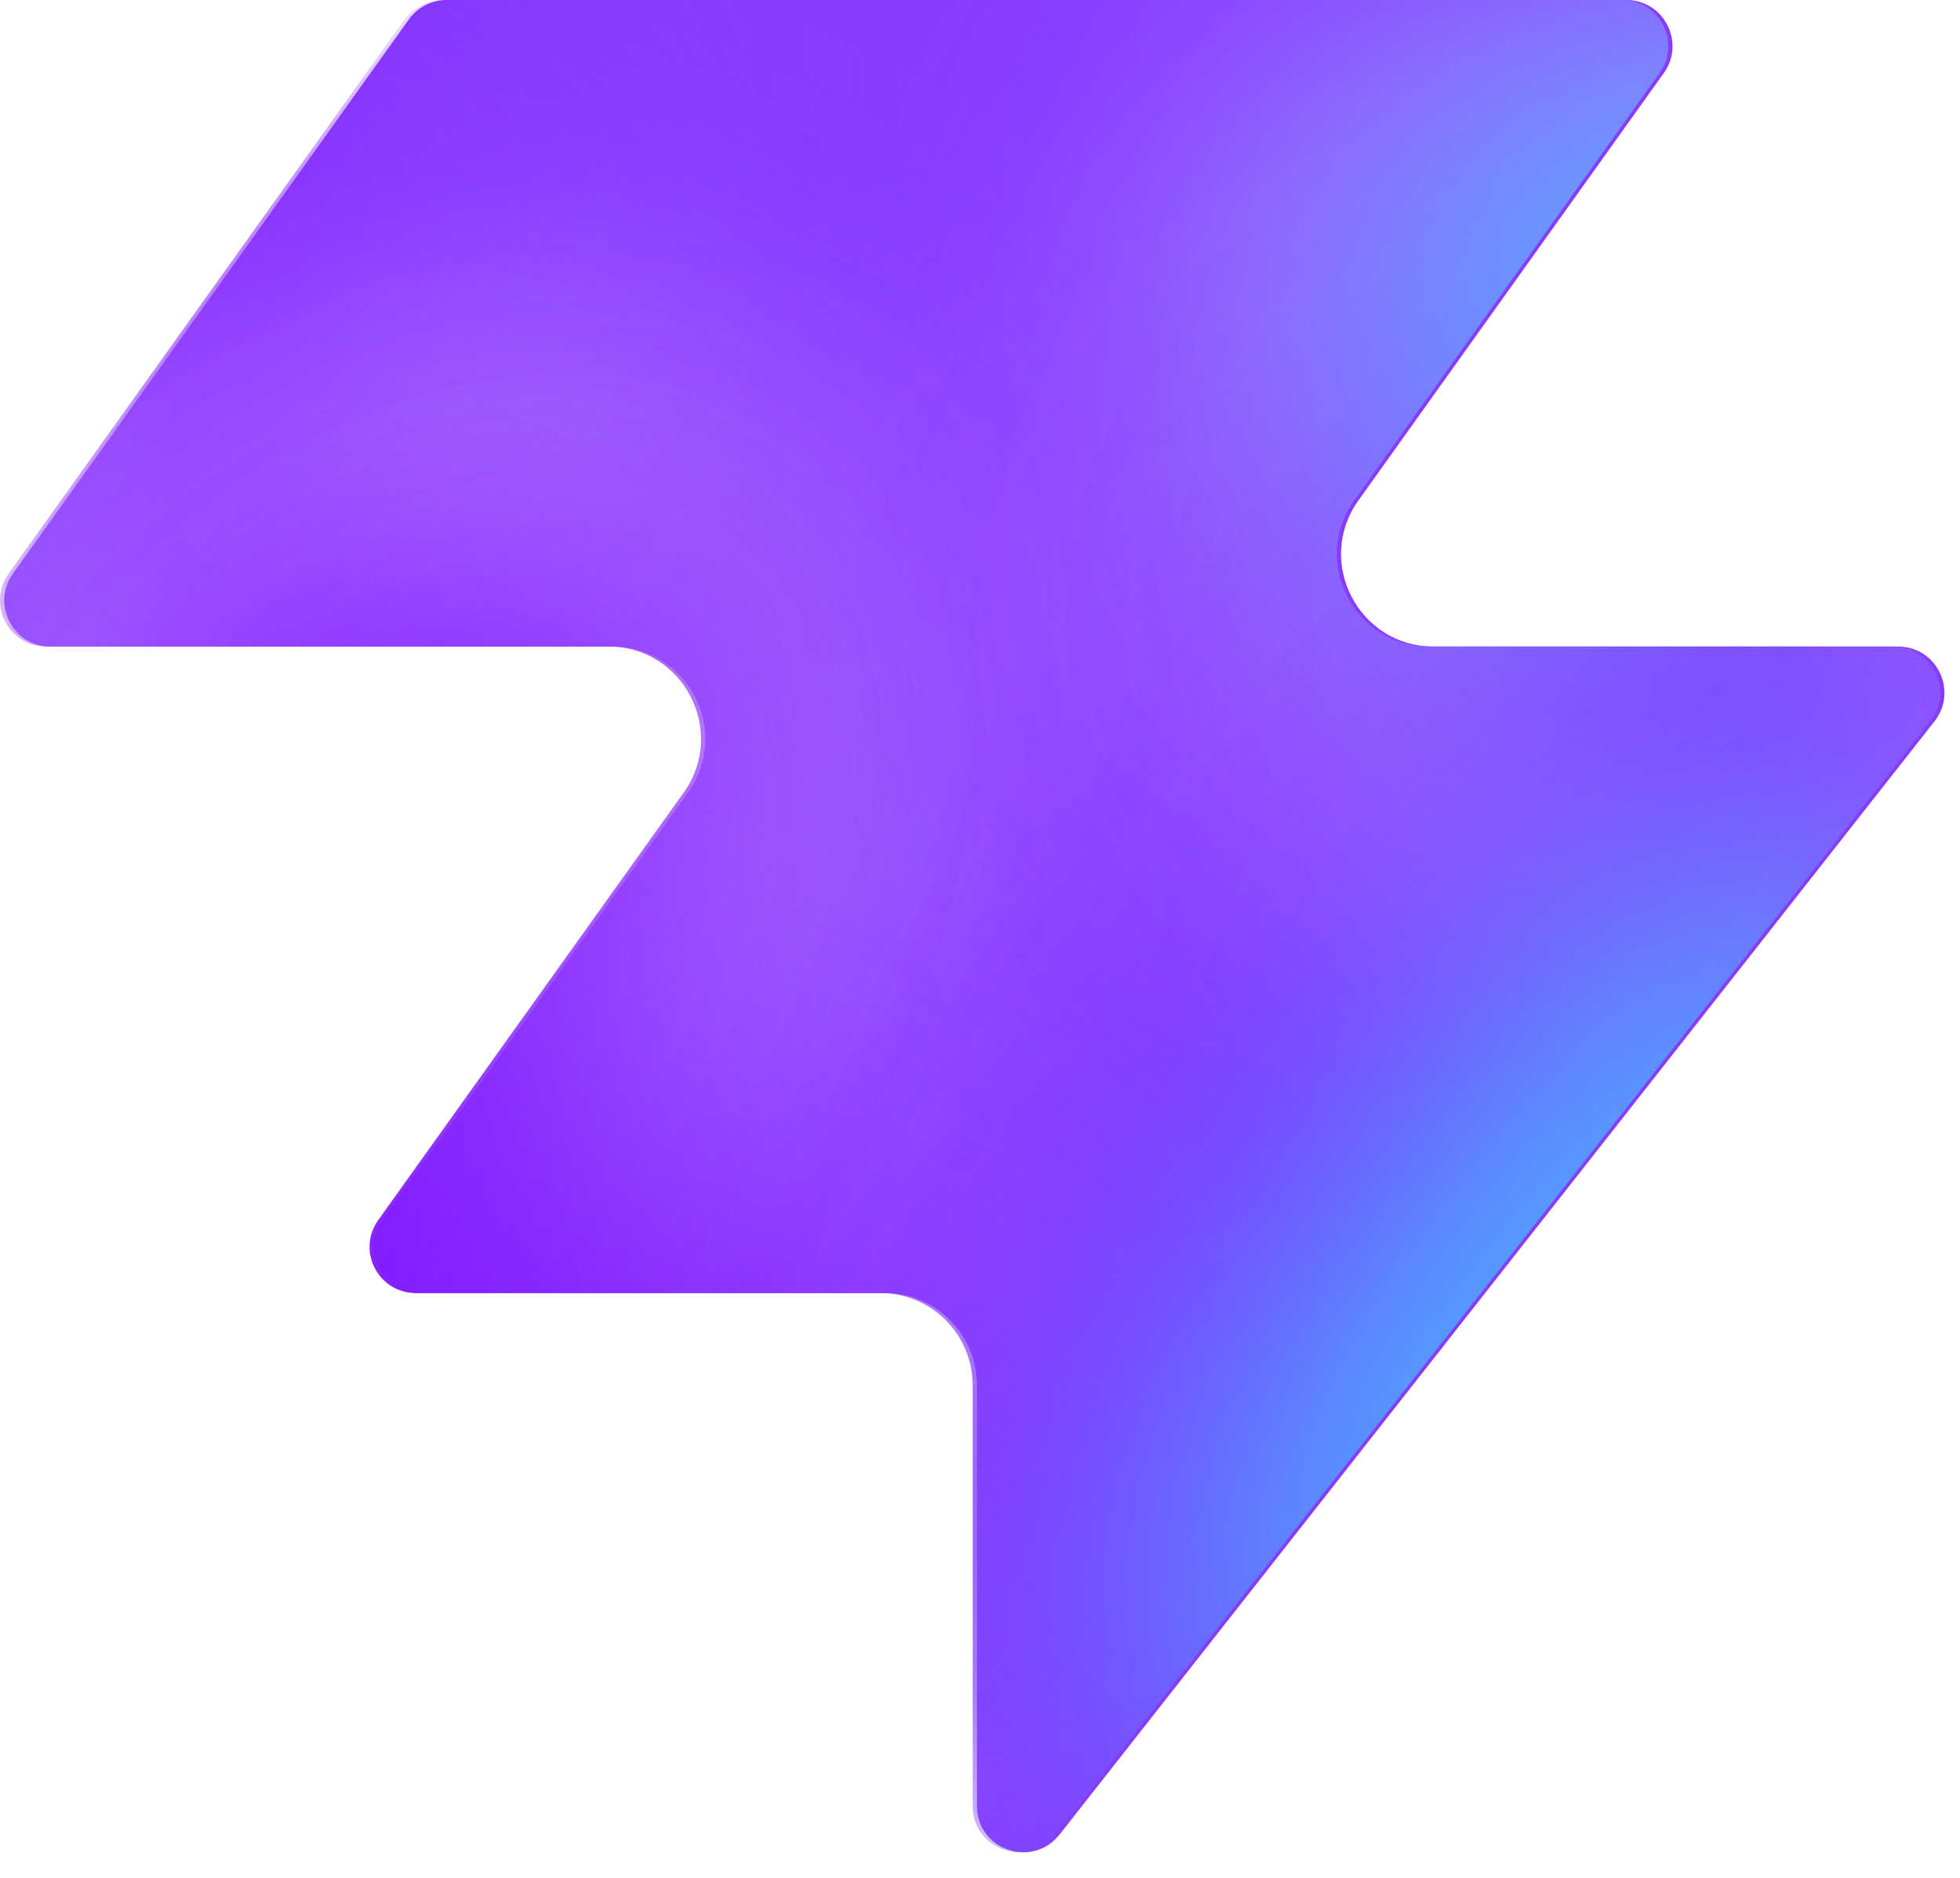
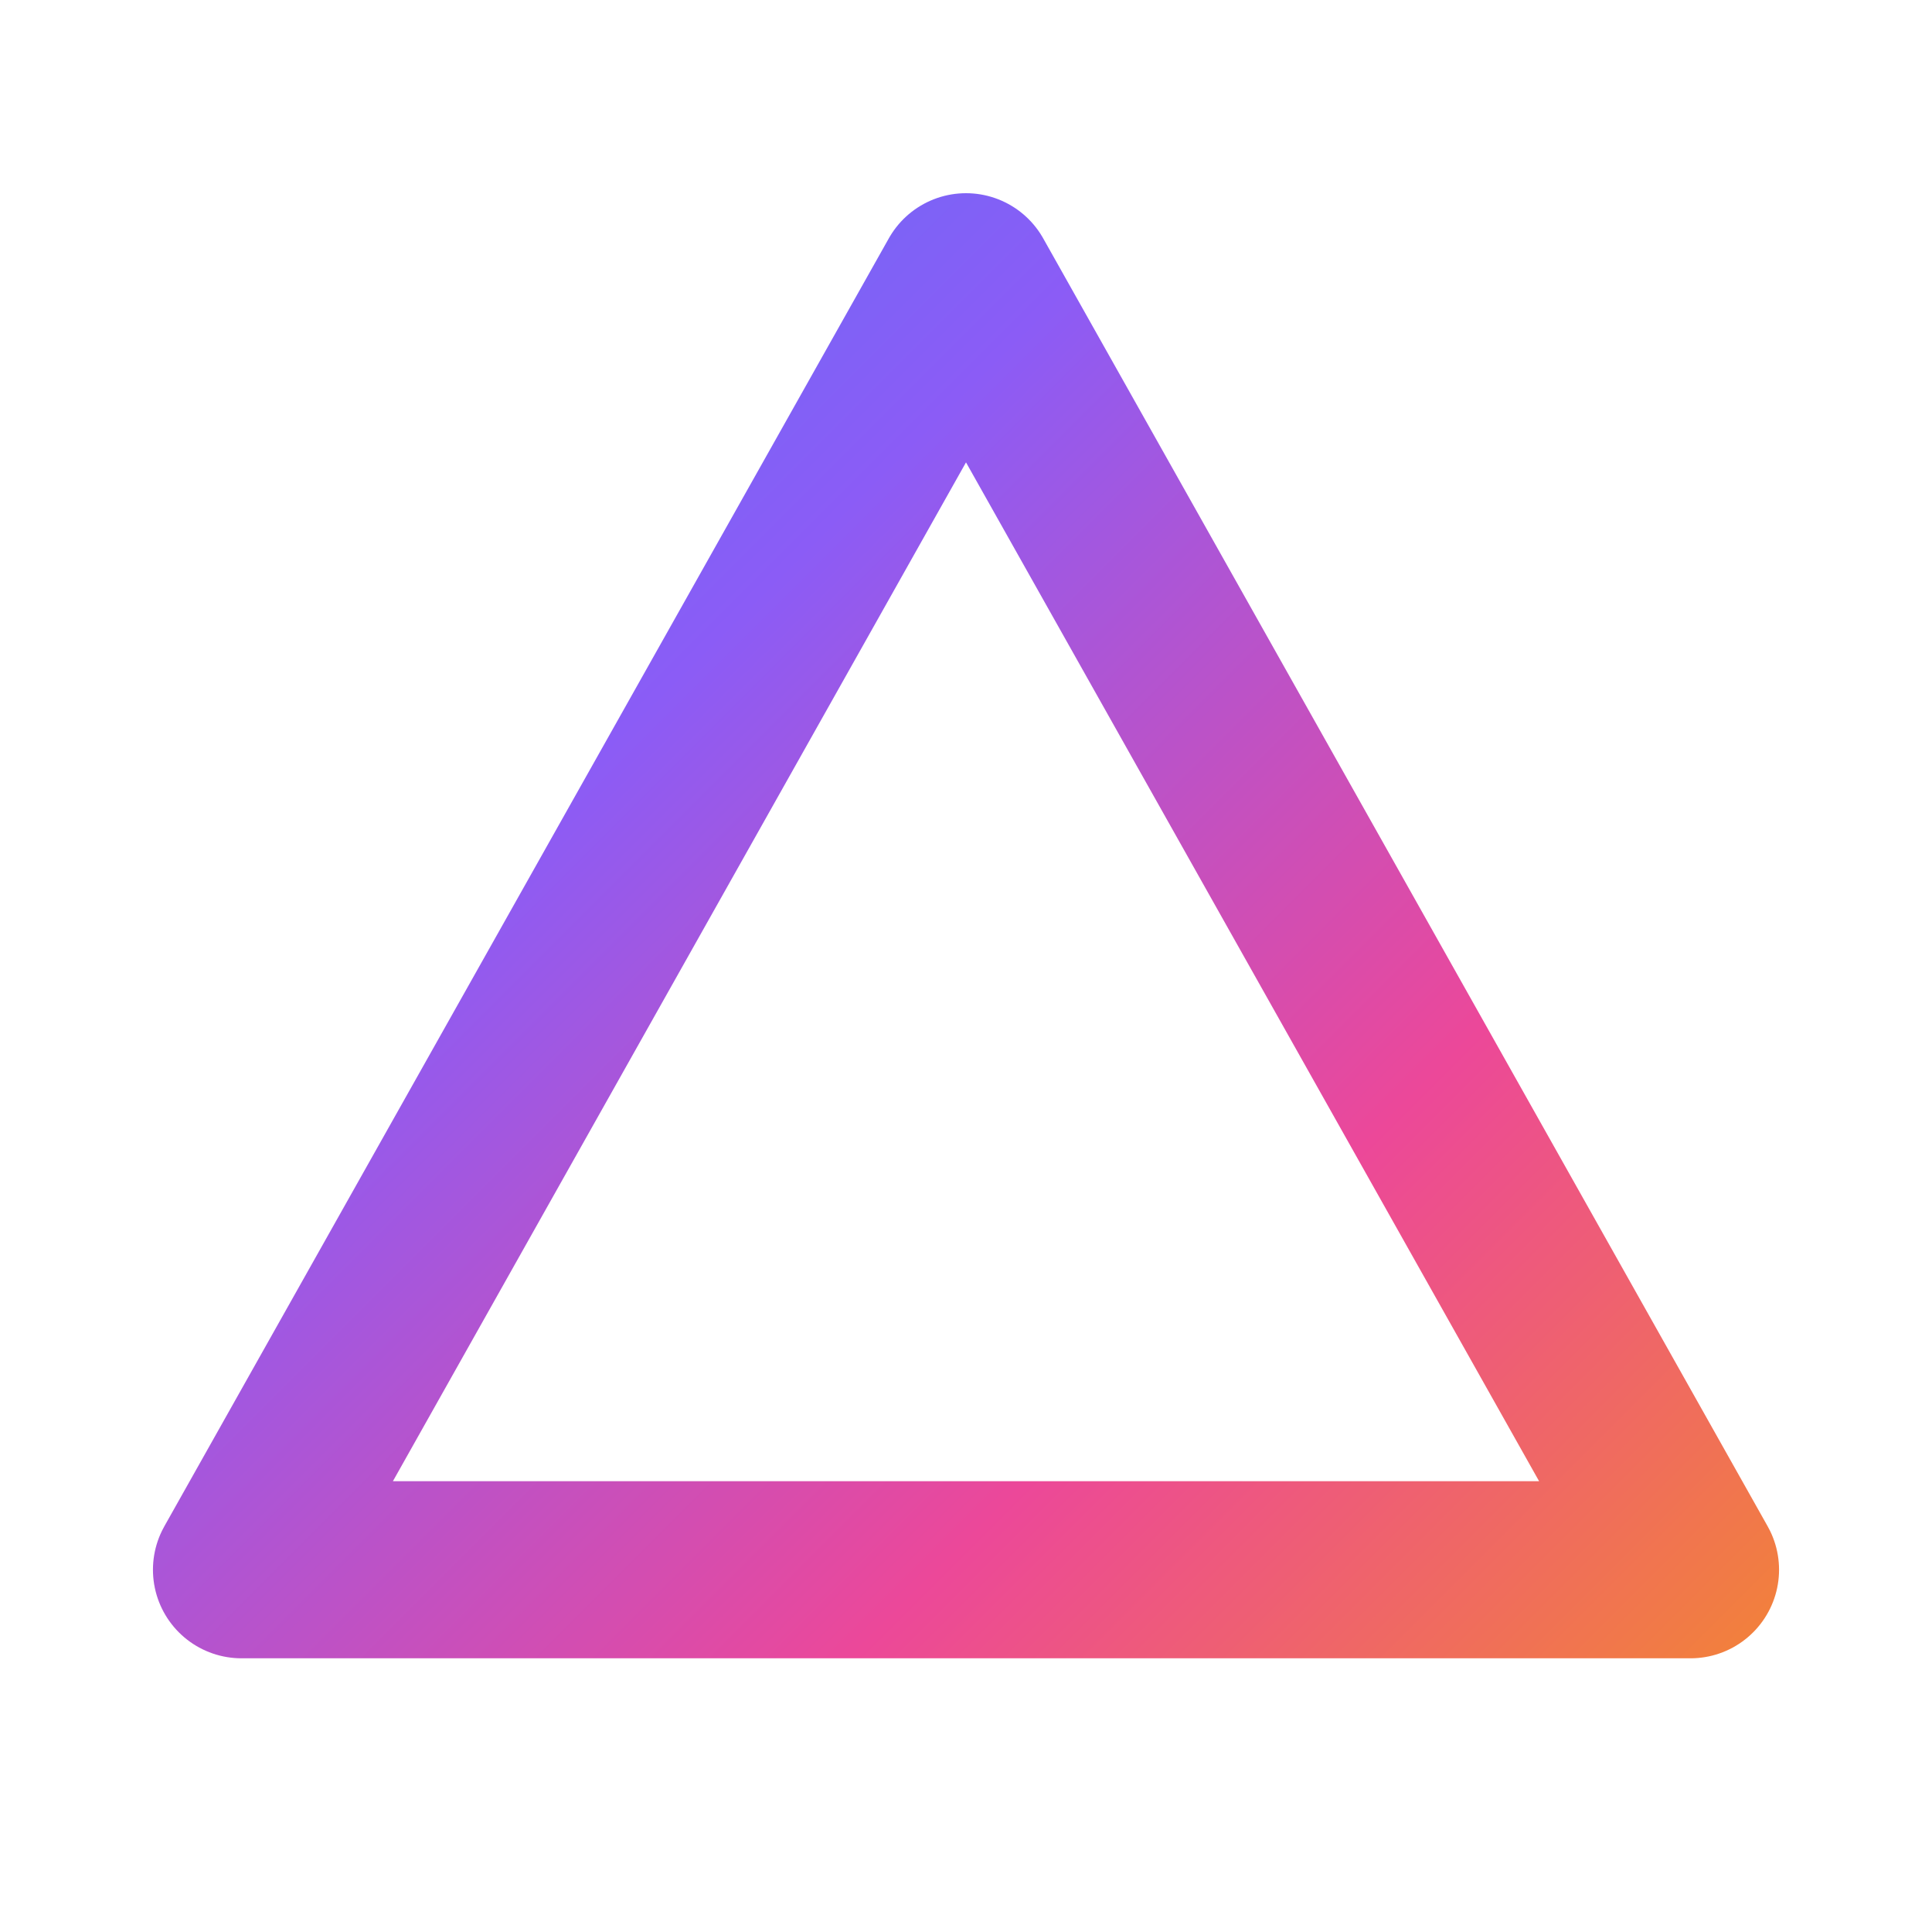
- <svg xmlns="http://www.w3.org/2000/svg" width="48" height="46" fill="none" viewBox="0 0 48 46">
-   <path fill="#863bff" d="M25.946 44.938c-.664.845-2.021.375-2.021-.698V33.937a2.26 2.26 0 0 0-2.262-2.262H10.287c-.92 0-1.456-1.04-.92-1.788l7.48-10.471c1.07-1.497 0-3.578-1.842-3.578H1.237c-.92 0-1.456-1.04-.92-1.788L10.013.474c.214-.297.556-.474.92-.474h28.894c.92 0 1.456 1.04.92 1.788l-7.48 10.471c-1.07 1.498 0 3.579 1.842 3.579h11.377c.943 0 1.473 1.088.89 1.83L25.947 44.94z" style="fill:#863bff;fill:color(display-p3 .525 .23 1);fill-opacity:1" />
-   <mask id="a" width="48" height="46" x="0" y="0" maskUnits="userSpaceOnUse" style="mask-type:alpha">
-     <path fill="#000" d="M25.842 44.938c-.664.844-2.021.375-2.021-.698V33.937a2.26 2.26 0 0 0-2.262-2.262H10.183c-.92 0-1.456-1.04-.92-1.788l7.48-10.471c1.07-1.498 0-3.579-1.842-3.579H1.133c-.92 0-1.456-1.04-.92-1.787L9.91.473c.214-.297.556-.474.92-.474h28.894c.92 0 1.456 1.04.92 1.788l-7.48 10.471c-1.07 1.498 0 3.578 1.842 3.578h11.377c.943 0 1.473 1.088.89 1.832L25.843 44.94z" style="fill:#000;fill-opacity:1" />
-   </mask>
-   <g mask="url(#a)">
-     <g filter="url(#b)">
-       <ellipse cx="5.508" cy="14.704" fill="#ede6ff" rx="5.508" ry="14.704" style="fill:#ede6ff;fill:color(display-p3 .927 .903 1);fill-opacity:1" transform="matrix(.00324 1 1 -.00324 -4.47 31.516)" />
-     </g>
-     <g filter="url(#c)">
-       <ellipse cx="10.399" cy="29.851" fill="#ede6ff" rx="10.399" ry="29.851" style="fill:#ede6ff;fill:color(display-p3 .927 .903 1);fill-opacity:1" transform="matrix(.00324 1 1 -.00324 -39.328 7.883)" />
-     </g>
-     <g filter="url(#d)">
-       <ellipse cx="5.508" cy="30.487" fill="#7e14ff" rx="5.508" ry="30.487" style="fill:#7e14ff;fill:color(display-p3 .492 .077 1);fill-opacity:1" transform="rotate(89.814 -25.913 -14.639)scale(1 -1)" />
-     </g>
-     <g filter="url(#e)">
-       <ellipse cx="5.508" cy="30.599" fill="#7e14ff" rx="5.508" ry="30.599" style="fill:#7e14ff;fill:color(display-p3 .492 .077 1);fill-opacity:1" transform="rotate(89.814 -32.644 -3.334)scale(1 -1)" />
-     </g>
-     <g filter="url(#f)">
-       <ellipse cx="5.508" cy="30.599" fill="#7e14ff" rx="5.508" ry="30.599" style="fill:#7e14ff;fill:color(display-p3 .492 .077 1);fill-opacity:1" transform="matrix(.00324 1 1 -.00324 -34.34 30.47)" />
-     </g>
-     <g filter="url(#g)">
-       <ellipse cx="14.072" cy="22.078" fill="#ede6ff" rx="14.072" ry="22.078" style="fill:#ede6ff;fill:color(display-p3 .927 .903 1);fill-opacity:1" transform="rotate(93.35 24.506 48.493)scale(-1 1)" />
-     </g>
-     <g filter="url(#h)">
-       <ellipse cx="3.47" cy="21.501" fill="#7e14ff" rx="3.47" ry="21.501" style="fill:#7e14ff;fill:color(display-p3 .492 .077 1);fill-opacity:1" transform="rotate(89.009 28.708 47.59)scale(-1 1)" />
-     </g>
-     <g filter="url(#i)">
-       <ellipse cx="3.47" cy="21.501" fill="#7e14ff" rx="3.47" ry="21.501" style="fill:#7e14ff;fill:color(display-p3 .492 .077 1);fill-opacity:1" transform="rotate(89.009 28.708 47.59)scale(-1 1)" />
-     </g>
-     <g filter="url(#j)">
-       <ellipse cx=".387" cy="8.972" fill="#7e14ff" rx="4.407" ry="29.108" style="fill:#7e14ff;fill:color(display-p3 .492 .077 1);fill-opacity:1" transform="rotate(39.51 .387 8.972)" />
-     </g>
-     <g filter="url(#k)">
-       <ellipse cx="47.523" cy="-6.092" fill="#7e14ff" rx="4.407" ry="29.108" style="fill:#7e14ff;fill:color(display-p3 .492 .077 1);fill-opacity:1" transform="rotate(37.892 47.523 -6.092)" />
-     </g>
-     <g filter="url(#l)">
-       <ellipse cx="41.412" cy="6.333" fill="#47bfff" rx="5.971" ry="9.665" style="fill:#47bfff;fill:color(display-p3 .28 .748 1);fill-opacity:1" transform="rotate(37.892 41.412 6.333)" />
-     </g>
-     <g filter="url(#m)">
-       <ellipse cx="-1.879" cy="38.332" fill="#7e14ff" rx="4.407" ry="29.108" style="fill:#7e14ff;fill:color(display-p3 .492 .077 1);fill-opacity:1" transform="rotate(37.892 -1.88 38.332)" />
-     </g>
-     <g filter="url(#n)">
-       <ellipse cx="-1.879" cy="38.332" fill="#7e14ff" rx="4.407" ry="29.108" style="fill:#7e14ff;fill:color(display-p3 .492 .077 1);fill-opacity:1" transform="rotate(37.892 -1.88 38.332)" />
-     </g>
-     <g filter="url(#o)">
-       <ellipse cx="35.651" cy="29.907" fill="#7e14ff" rx="4.407" ry="29.108" style="fill:#7e14ff;fill:color(display-p3 .492 .077 1);fill-opacity:1" transform="rotate(37.892 35.651 29.907)" />
-     </g>
-     <g filter="url(#p)">
-       <ellipse cx="38.418" cy="32.4" fill="#47bfff" rx="5.971" ry="15.297" style="fill:#47bfff;fill:color(display-p3 .28 .748 1);fill-opacity:1" transform="rotate(37.892 38.418 32.4)" />
-     </g>
-   </g>
+ <svg xmlns="http://www.w3.org/2000/svg" viewBox="0 0 24 24">
  <defs>
-     <filter id="b" width="60.045" height="41.654" x="-19.77" y="16.149" color-interpolation-filters="sRGB" filterUnits="userSpaceOnUse">
-       <feFlood flood-opacity="0" result="BackgroundImageFix" />
-       <feBlend in="SourceGraphic" in2="BackgroundImageFix" result="shape" />
-       <feGaussianBlur result="effect1_foregroundBlur_2002_17158" stdDeviation="7.659" />
-     </filter>
-     <filter id="c" width="90.34" height="51.437" x="-54.613" y="-7.533" color-interpolation-filters="sRGB" filterUnits="userSpaceOnUse">
-       <feFlood flood-opacity="0" result="BackgroundImageFix" />
-       <feBlend in="SourceGraphic" in2="BackgroundImageFix" result="shape" />
-       <feGaussianBlur result="effect1_foregroundBlur_2002_17158" stdDeviation="7.659" />
-     </filter>
-     <filter id="d" width="79.355" height="29.4" x="-49.64" y="2.03" color-interpolation-filters="sRGB" filterUnits="userSpaceOnUse">
-       <feFlood flood-opacity="0" result="BackgroundImageFix" />
-       <feBlend in="SourceGraphic" in2="BackgroundImageFix" result="shape" />
-       <feGaussianBlur result="effect1_foregroundBlur_2002_17158" stdDeviation="4.596" />
-     </filter>
-     <filter id="e" width="79.579" height="29.4" x="-45.045" y="20.029" color-interpolation-filters="sRGB" filterUnits="userSpaceOnUse">
-       <feFlood flood-opacity="0" result="BackgroundImageFix" />
-       <feBlend in="SourceGraphic" in2="BackgroundImageFix" result="shape" />
-       <feGaussianBlur result="effect1_foregroundBlur_2002_17158" stdDeviation="4.596" />
-     </filter>
-     <filter id="f" width="79.579" height="29.4" x="-43.513" y="21.178" color-interpolation-filters="sRGB" filterUnits="userSpaceOnUse">
-       <feFlood flood-opacity="0" result="BackgroundImageFix" />
-       <feBlend in="SourceGraphic" in2="BackgroundImageFix" result="shape" />
-       <feGaussianBlur result="effect1_foregroundBlur_2002_17158" stdDeviation="4.596" />
-     </filter>
-     <filter id="g" width="74.749" height="58.852" x="15.756" y="-17.901" color-interpolation-filters="sRGB" filterUnits="userSpaceOnUse">
-       <feFlood flood-opacity="0" result="BackgroundImageFix" />
-       <feBlend in="SourceGraphic" in2="BackgroundImageFix" result="shape" />
-       <feGaussianBlur result="effect1_foregroundBlur_2002_17158" stdDeviation="7.659" />
-     </filter>
-     <filter id="h" width="61.377" height="25.362" x="23.548" y="2.284" color-interpolation-filters="sRGB" filterUnits="userSpaceOnUse">
-       <feFlood flood-opacity="0" result="BackgroundImageFix" />
-       <feBlend in="SourceGraphic" in2="BackgroundImageFix" result="shape" />
-       <feGaussianBlur result="effect1_foregroundBlur_2002_17158" stdDeviation="4.596" />
-     </filter>
-     <filter id="i" width="61.377" height="25.362" x="23.548" y="2.284" color-interpolation-filters="sRGB" filterUnits="userSpaceOnUse">
-       <feFlood flood-opacity="0" result="BackgroundImageFix" />
-       <feBlend in="SourceGraphic" in2="BackgroundImageFix" result="shape" />
-       <feGaussianBlur result="effect1_foregroundBlur_2002_17158" stdDeviation="4.596" />
-     </filter>
-     <filter id="j" width="56.045" height="63.649" x="-27.636" y="-22.853" color-interpolation-filters="sRGB" filterUnits="userSpaceOnUse">
-       <feFlood flood-opacity="0" result="BackgroundImageFix" />
-       <feBlend in="SourceGraphic" in2="BackgroundImageFix" result="shape" />
-       <feGaussianBlur result="effect1_foregroundBlur_2002_17158" stdDeviation="4.596" />
-     </filter>
-     <filter id="k" width="54.814" height="64.646" x="20.116" y="-38.415" color-interpolation-filters="sRGB" filterUnits="userSpaceOnUse">
-       <feFlood flood-opacity="0" result="BackgroundImageFix" />
-       <feBlend in="SourceGraphic" in2="BackgroundImageFix" result="shape" />
-       <feGaussianBlur result="effect1_foregroundBlur_2002_17158" stdDeviation="4.596" />
-     </filter>
-     <filter id="l" width="33.541" height="35.313" x="24.641" y="-11.323" color-interpolation-filters="sRGB" filterUnits="userSpaceOnUse">
-       <feFlood flood-opacity="0" result="BackgroundImageFix" />
-       <feBlend in="SourceGraphic" in2="BackgroundImageFix" result="shape" />
-       <feGaussianBlur result="effect1_foregroundBlur_2002_17158" stdDeviation="4.596" />
-     </filter>
-     <filter id="m" width="54.814" height="64.646" x="-29.286" y="6.009" color-interpolation-filters="sRGB" filterUnits="userSpaceOnUse">
-       <feFlood flood-opacity="0" result="BackgroundImageFix" />
-       <feBlend in="SourceGraphic" in2="BackgroundImageFix" result="shape" />
-       <feGaussianBlur result="effect1_foregroundBlur_2002_17158" stdDeviation="4.596" />
-     </filter>
-     <filter id="n" width="54.814" height="64.646" x="-29.286" y="6.009" color-interpolation-filters="sRGB" filterUnits="userSpaceOnUse">
-       <feFlood flood-opacity="0" result="BackgroundImageFix" />
-       <feBlend in="SourceGraphic" in2="BackgroundImageFix" result="shape" />
-       <feGaussianBlur result="effect1_foregroundBlur_2002_17158" stdDeviation="4.596" />
-     </filter>
-     <filter id="o" width="54.814" height="64.646" x="8.244" y="-2.416" color-interpolation-filters="sRGB" filterUnits="userSpaceOnUse">
-       <feFlood flood-opacity="0" result="BackgroundImageFix" />
-       <feBlend in="SourceGraphic" in2="BackgroundImageFix" result="shape" />
-       <feGaussianBlur result="effect1_foregroundBlur_2002_17158" stdDeviation="4.596" />
-     </filter>
-     <filter id="p" width="39.409" height="43.623" x="18.713" y="10.588" color-interpolation-filters="sRGB" filterUnits="userSpaceOnUse">
-       <feFlood flood-opacity="0" result="BackgroundImageFix" />
-       <feBlend in="SourceGraphic" in2="BackgroundImageFix" result="shape" />
-       <feGaussianBlur result="effect1_foregroundBlur_2002_17158" stdDeviation="4.596" />
-     </filter>
+     <linearGradient id="p" x1="0" y1="0" x2="24" y2="24" gradientUnits="userSpaceOnUse">
+       <stop offset="0" stop-color="#3b82f6" />
+       <stop offset="0.35" stop-color="#8b5cf6" />
+       <stop offset="0.65" stop-color="#ec4899" />
+       <stop offset="1" stop-color="#f59e0b" />
+     </linearGradient>
  </defs>
+   <path d="M12 3.5 L21 19.5 H3 Z" fill="none" stroke="url(#p)" stroke-width="2.2" stroke-linejoin="round" />
</svg>
